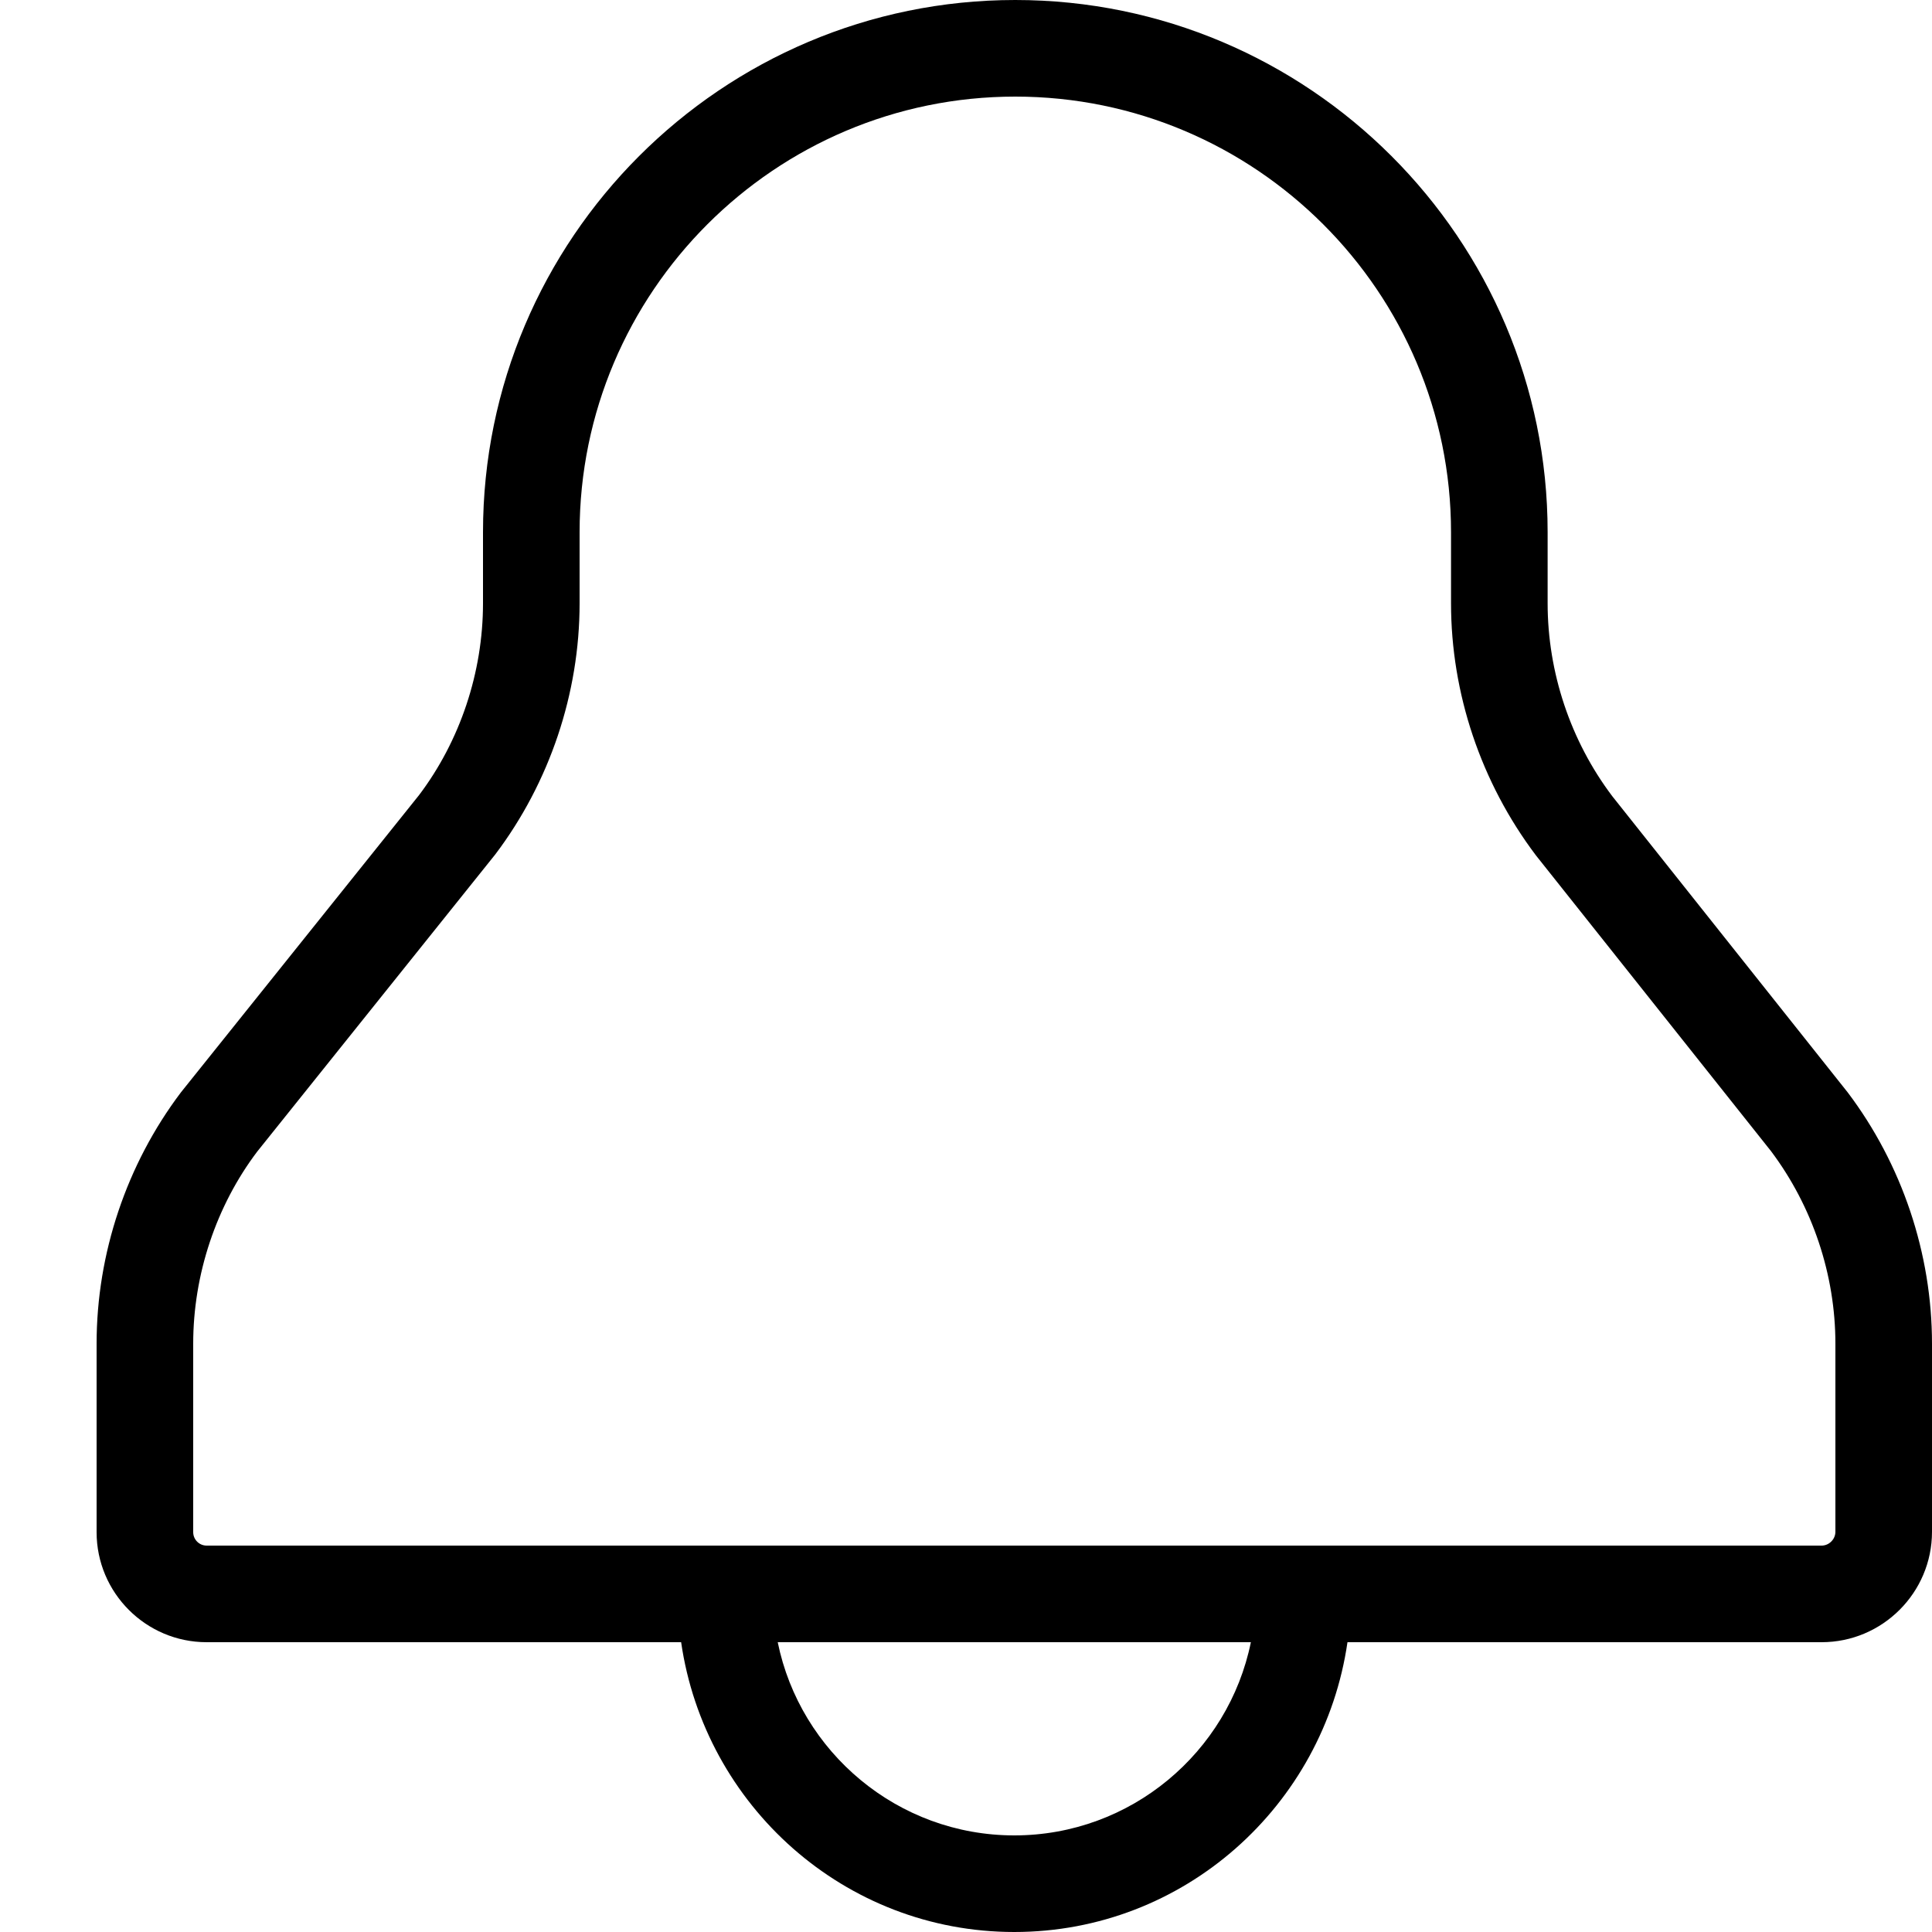
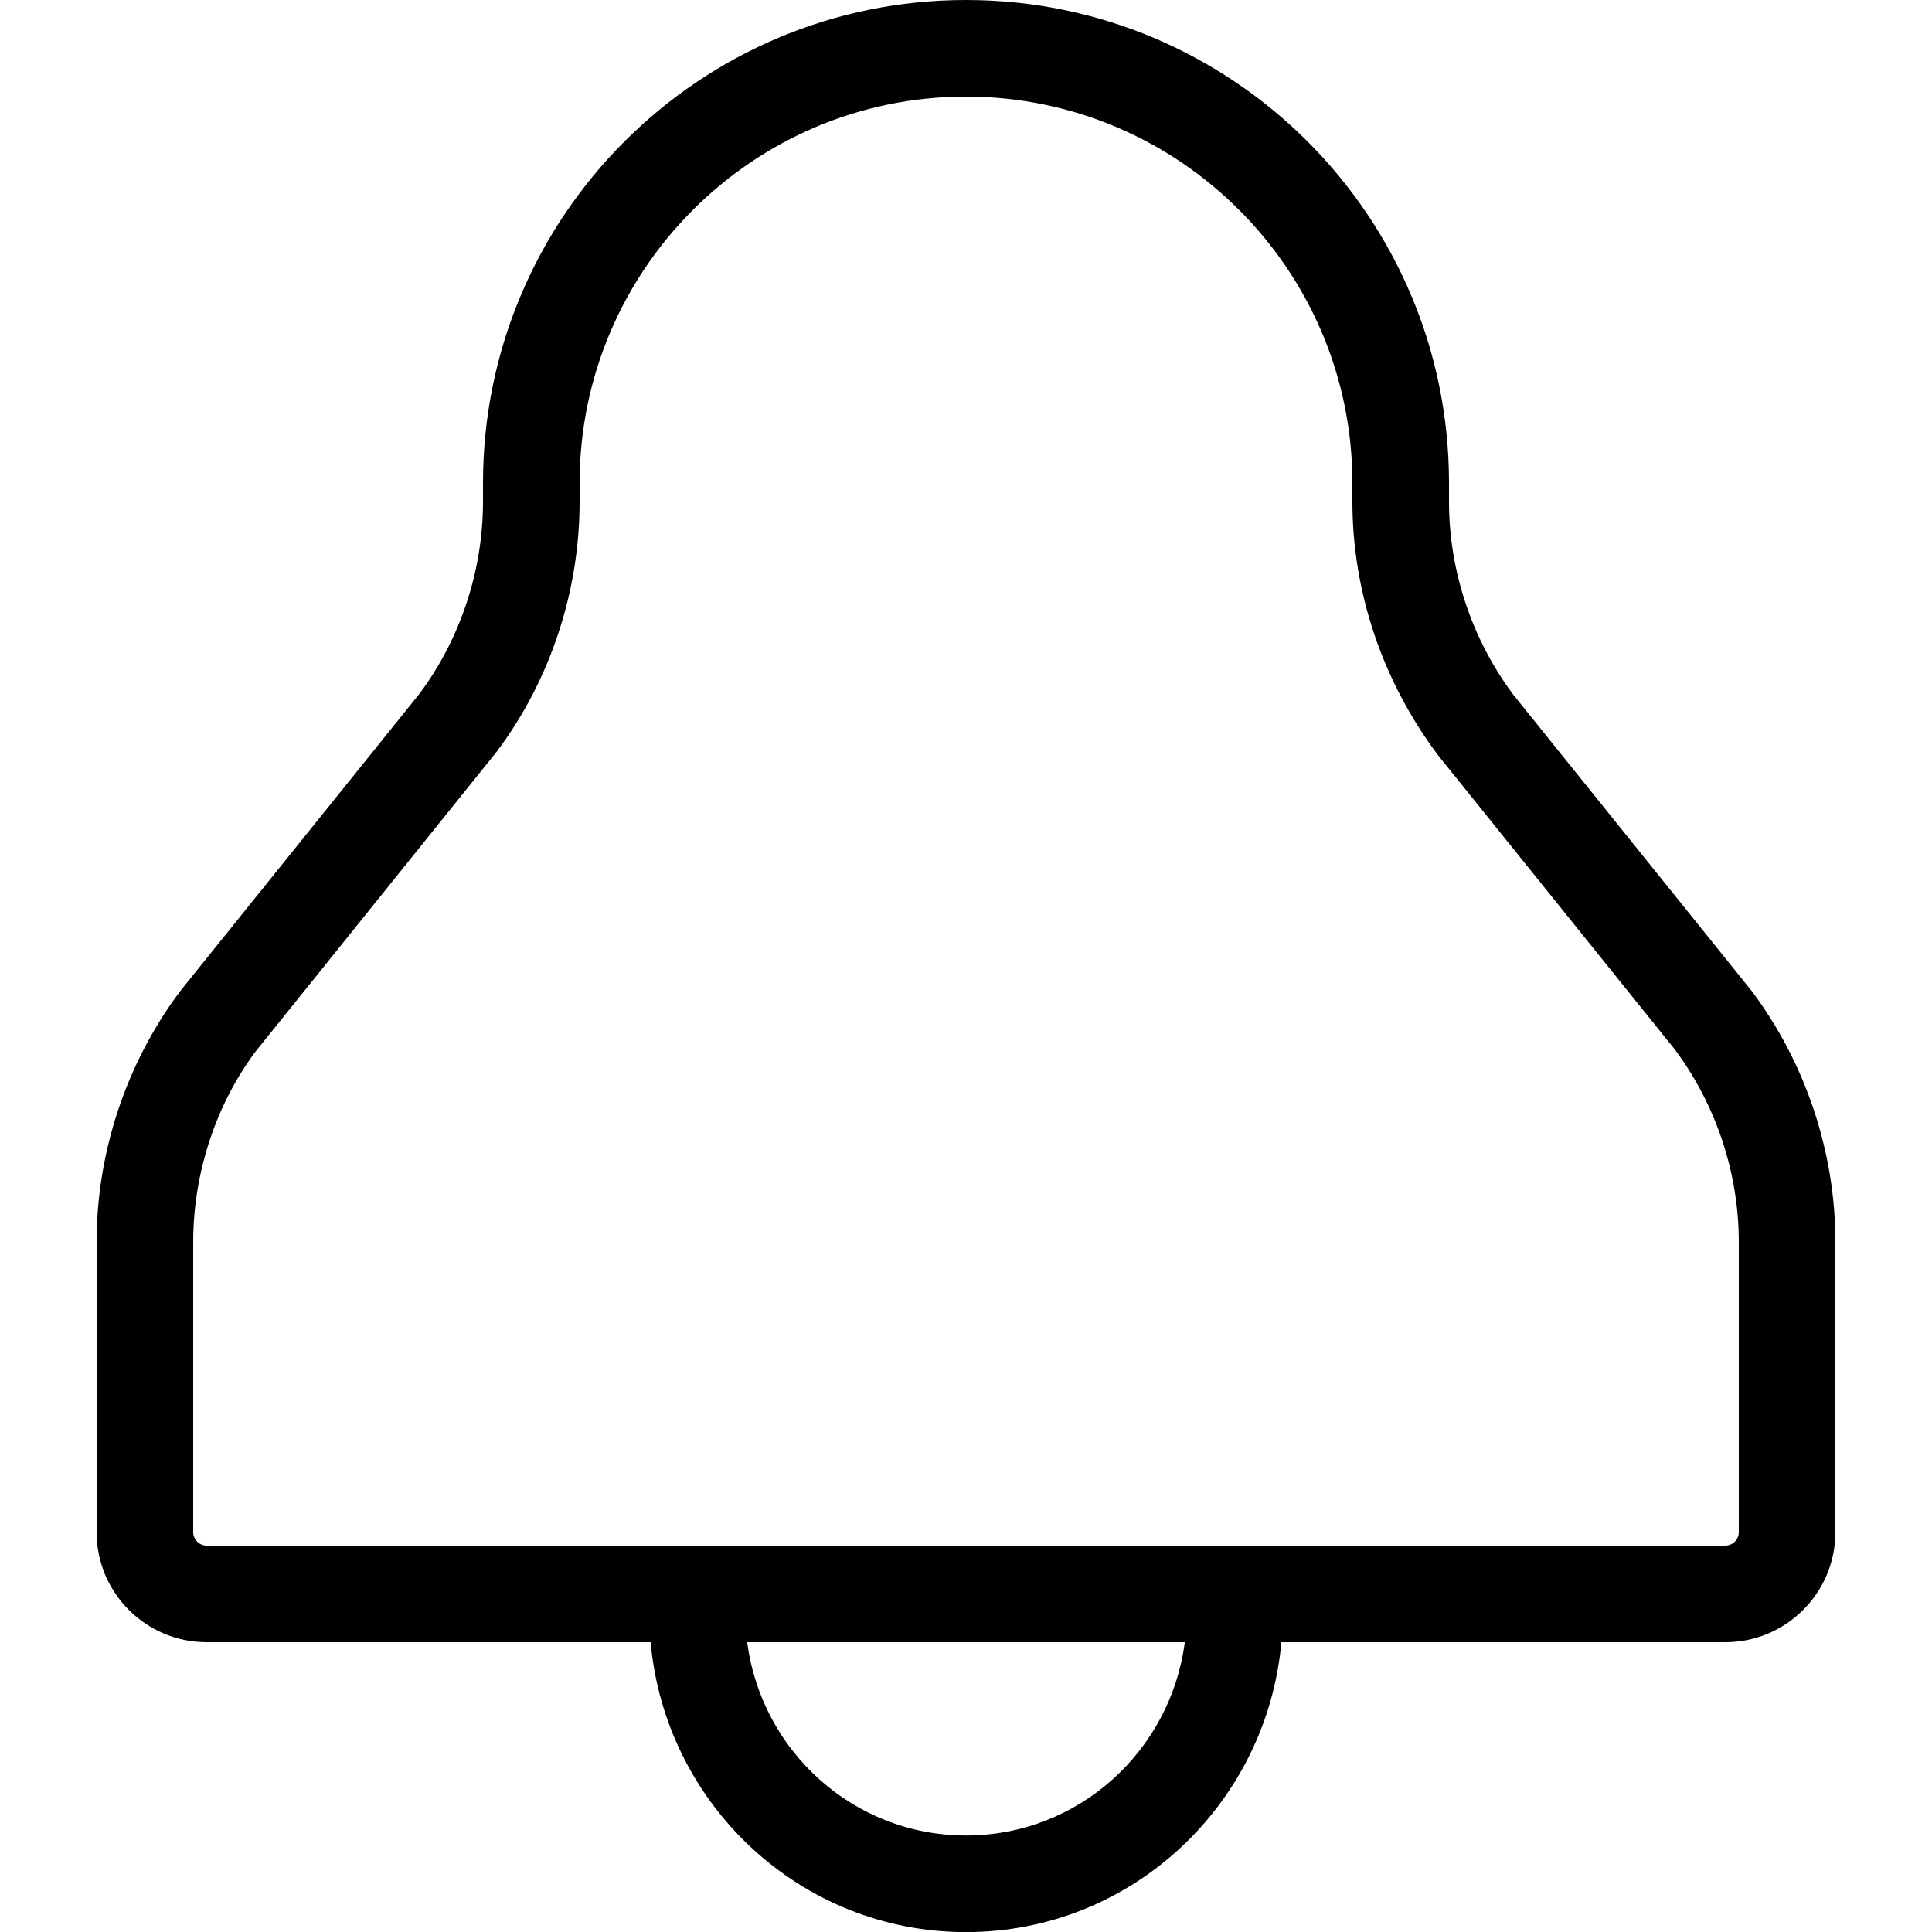
<svg xmlns="http://www.w3.org/2000/svg" width="20" height="20" viewBox="0 0 20 20">
-   <path d="M19 15.857c0 .077-.065.143-.143.143l-16.718 0c-.077 0-.139-.063-.139-.139l0-1.951c0-.716.238-1.427.662-1.988l2.465-3.077c.563-.745.873-1.668.873-2.6l0-.735c0-2.487 2.023-4.51 4.51-4.51 2.487 0 4.511 2.023 4.511 4.51l0 .735c0 .932.309 1.855.879 2.61l2.433 3.061c.43.572.667 1.28.667 1.994l0 1.947zm-8.5 3.143c-1.207 0-2.217-.861-2.449-2l4.898 0c-.232 1.139-1.242 2-2.449 2zm8.627-7.692l-2.437-3.066c-.432-.572-.669-1.281-.669-1.997l0-.735c0-3.038-2.473-5.51-5.511-5.51-3.038 0-5.51 2.472-5.51 5.51l0 .735c0 .716-.238 1.425-.662 1.986l-2.465 3.077c-.563.745-.873 1.669-.873 2.602l0 1.951c0 .628.511 1.139 1.139 1.139l4.912 0c.245 1.691 1.691 3 3.449 3 1.758 0 3.204-1.309 3.449-3l4.908 0c.63 0 1.143-.513 1.143-1.143l0-1.947c0-.933-.31-1.857-.873-2.602z" fill="#000" fill-rule="evenodd" />
+   <path d="M10 19.001c-1.165 0-2.119-.875-2.265-2.001l4.53 0c-.146 1.126-1.1 2.001-2.265 2.001m0-19.001c-2.761 0-5 2.238-5 5l0 .193c0 .716-.237 1.426-.658 1.989l-2.475 3.076c-.559.745-.867 1.669-.867 2.599l0 3.004c0 .628.511 1.139 1.139 1.139l4.596 0c.152 1.678 1.549 3.001 3.265 3.001 1.716 0 3.113-1.323 3.265-3.001l4.596 0c.628 0 1.139-.511 1.139-1.139l0-3.004c0-.93-.308-1.854-.867-2.599l-2.467-3.066c-.429-.573-.666-1.283-.666-1.999l0-.193c0-2.762-2.239-5-5-5m0 1c2.206 0 4 1.795 4 4l0 .193c0 .93.308 1.854.887 2.626l2.446 3.039c.43.573.667 1.283.667 1.999l0 3.004c0 .076-.063.139-.139.139l-4.458 0-1.138 0-4.53 0-1.138 0-4.458 0c-.076 0-.139-.063-.139-.139l0-3.004c0-.716.237-1.426.646-1.972l2.497-3.105c.553-.738.857-1.657.857-2.587l0-.193c0-2.205 1.794-4 4-4" fill="#000" fill-rule="evenodd" />
</svg>
